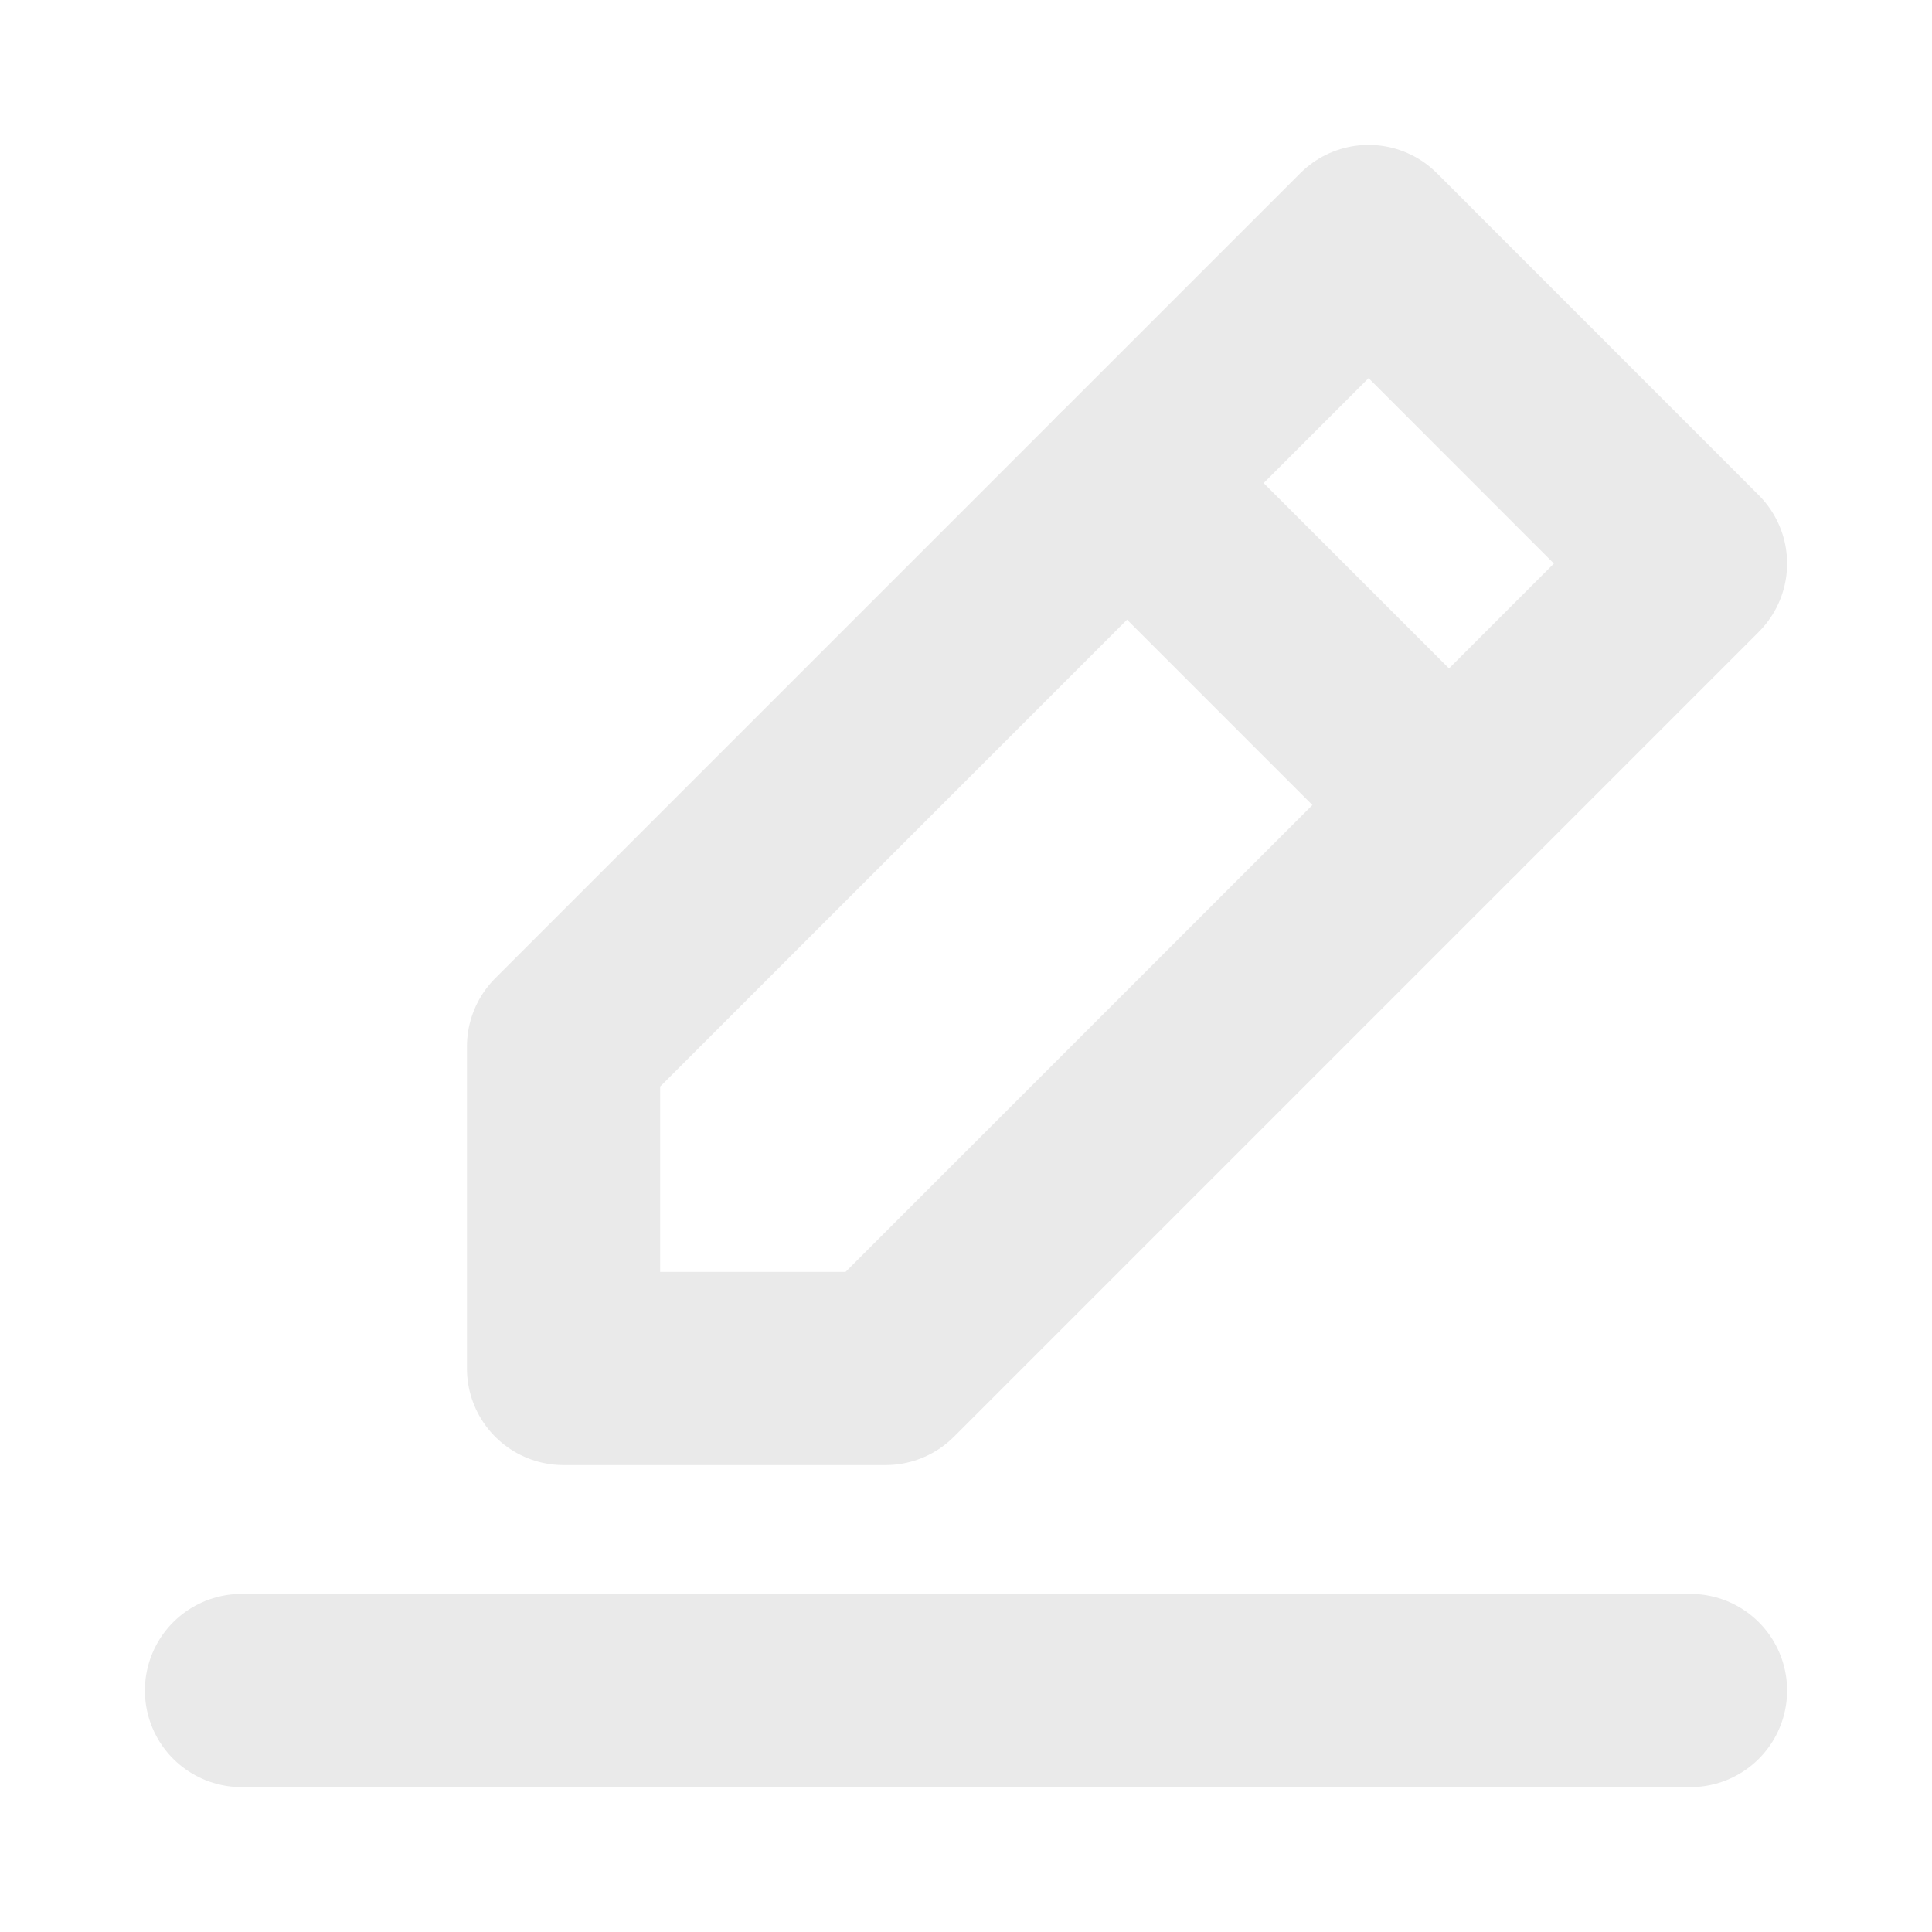
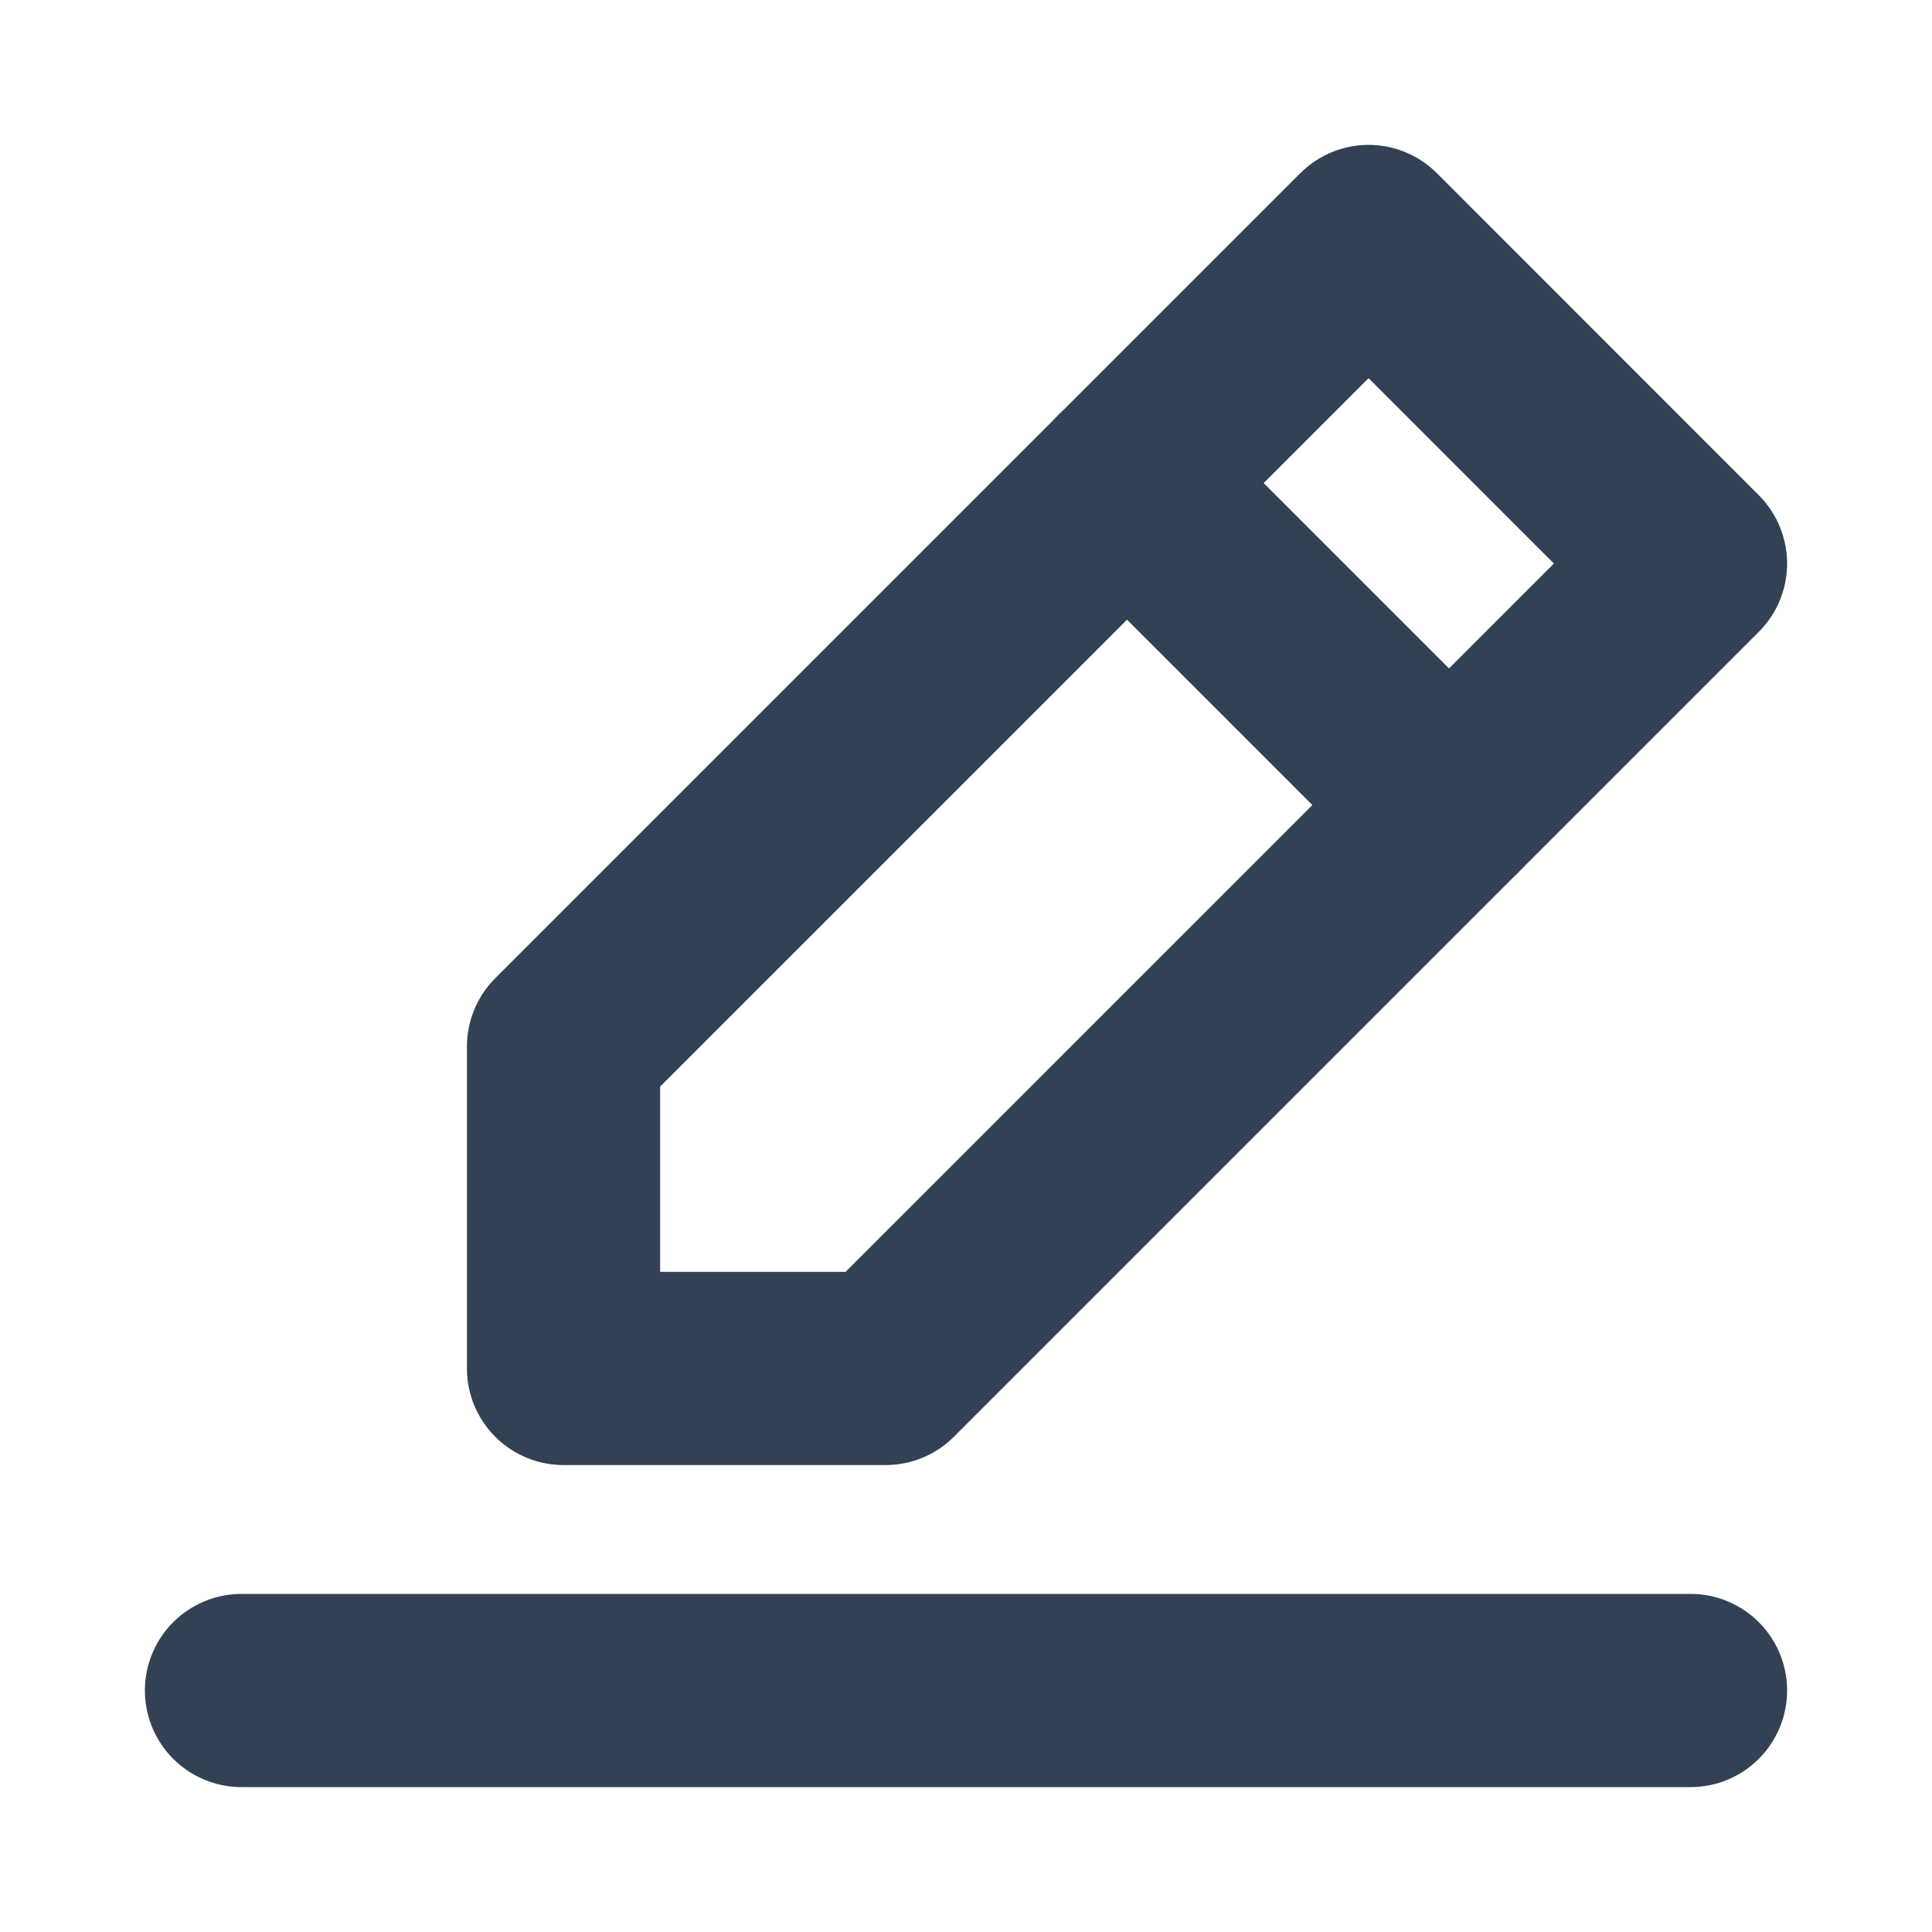
<svg xmlns="http://www.w3.org/2000/svg" width="16" height="16" viewBox="0 0 16 16" fill="none">
-   <path d="M2 14H14" stroke="#EAEAEA" stroke-width="1.6" stroke-linecap="round" stroke-linejoin="round" />
-   <path d="M4.667 11.333V8.667L11.334 2L14 4.667L7.334 11.333H4.667Z" stroke="#EAEAEA" stroke-width="1.6" stroke-linecap="round" stroke-linejoin="round" />
-   <path d="M9.333 4L12 6.667" stroke="#EAEAEA" stroke-width="1.6" stroke-linecap="round" stroke-linejoin="round" />
+   <path d="M2 14H14" stroke="#334155" stroke-width="1.6" stroke-linecap="round" stroke-linejoin="round" />
+   <path d="M4.667 11.333V8.667L11.334 2L14 4.667L7.334 11.333H4.667Z" stroke="#334155" stroke-width="1.6" stroke-linecap="round" stroke-linejoin="round" />
+   <path d="M9.333 4L12 6.667" stroke="#334155" stroke-width="1.6" stroke-linecap="round" stroke-linejoin="round" />
</svg>
